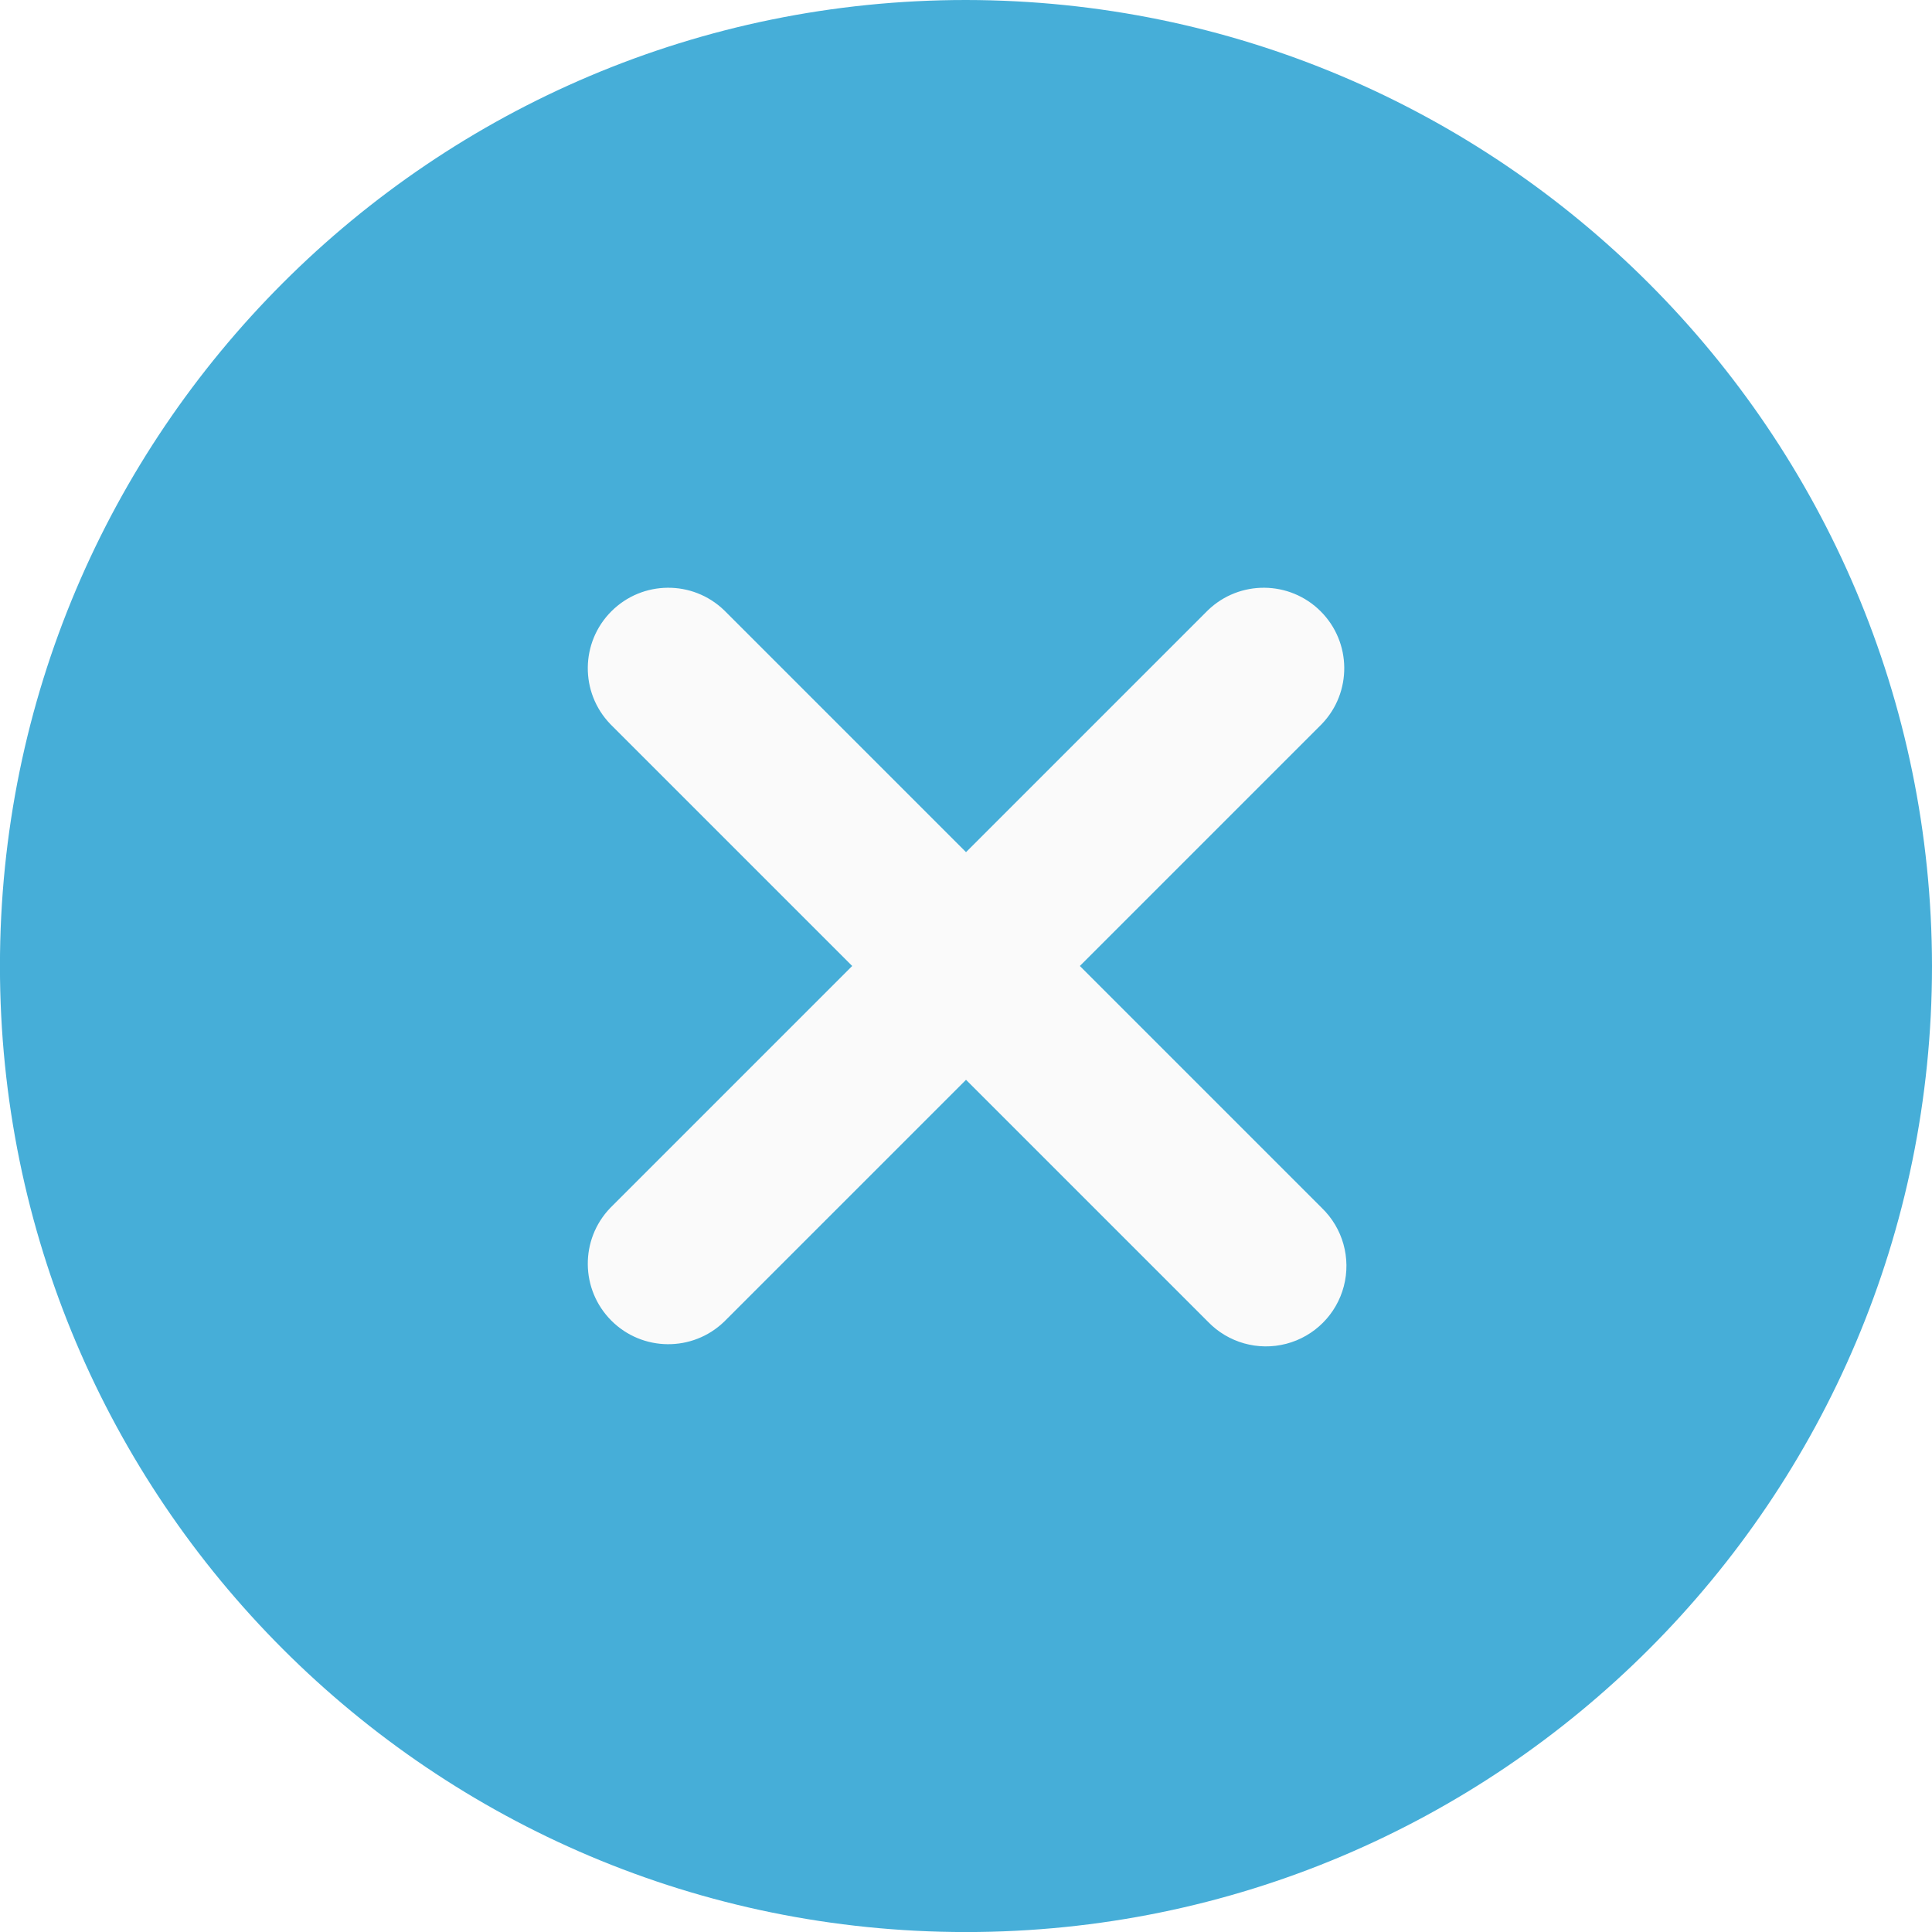
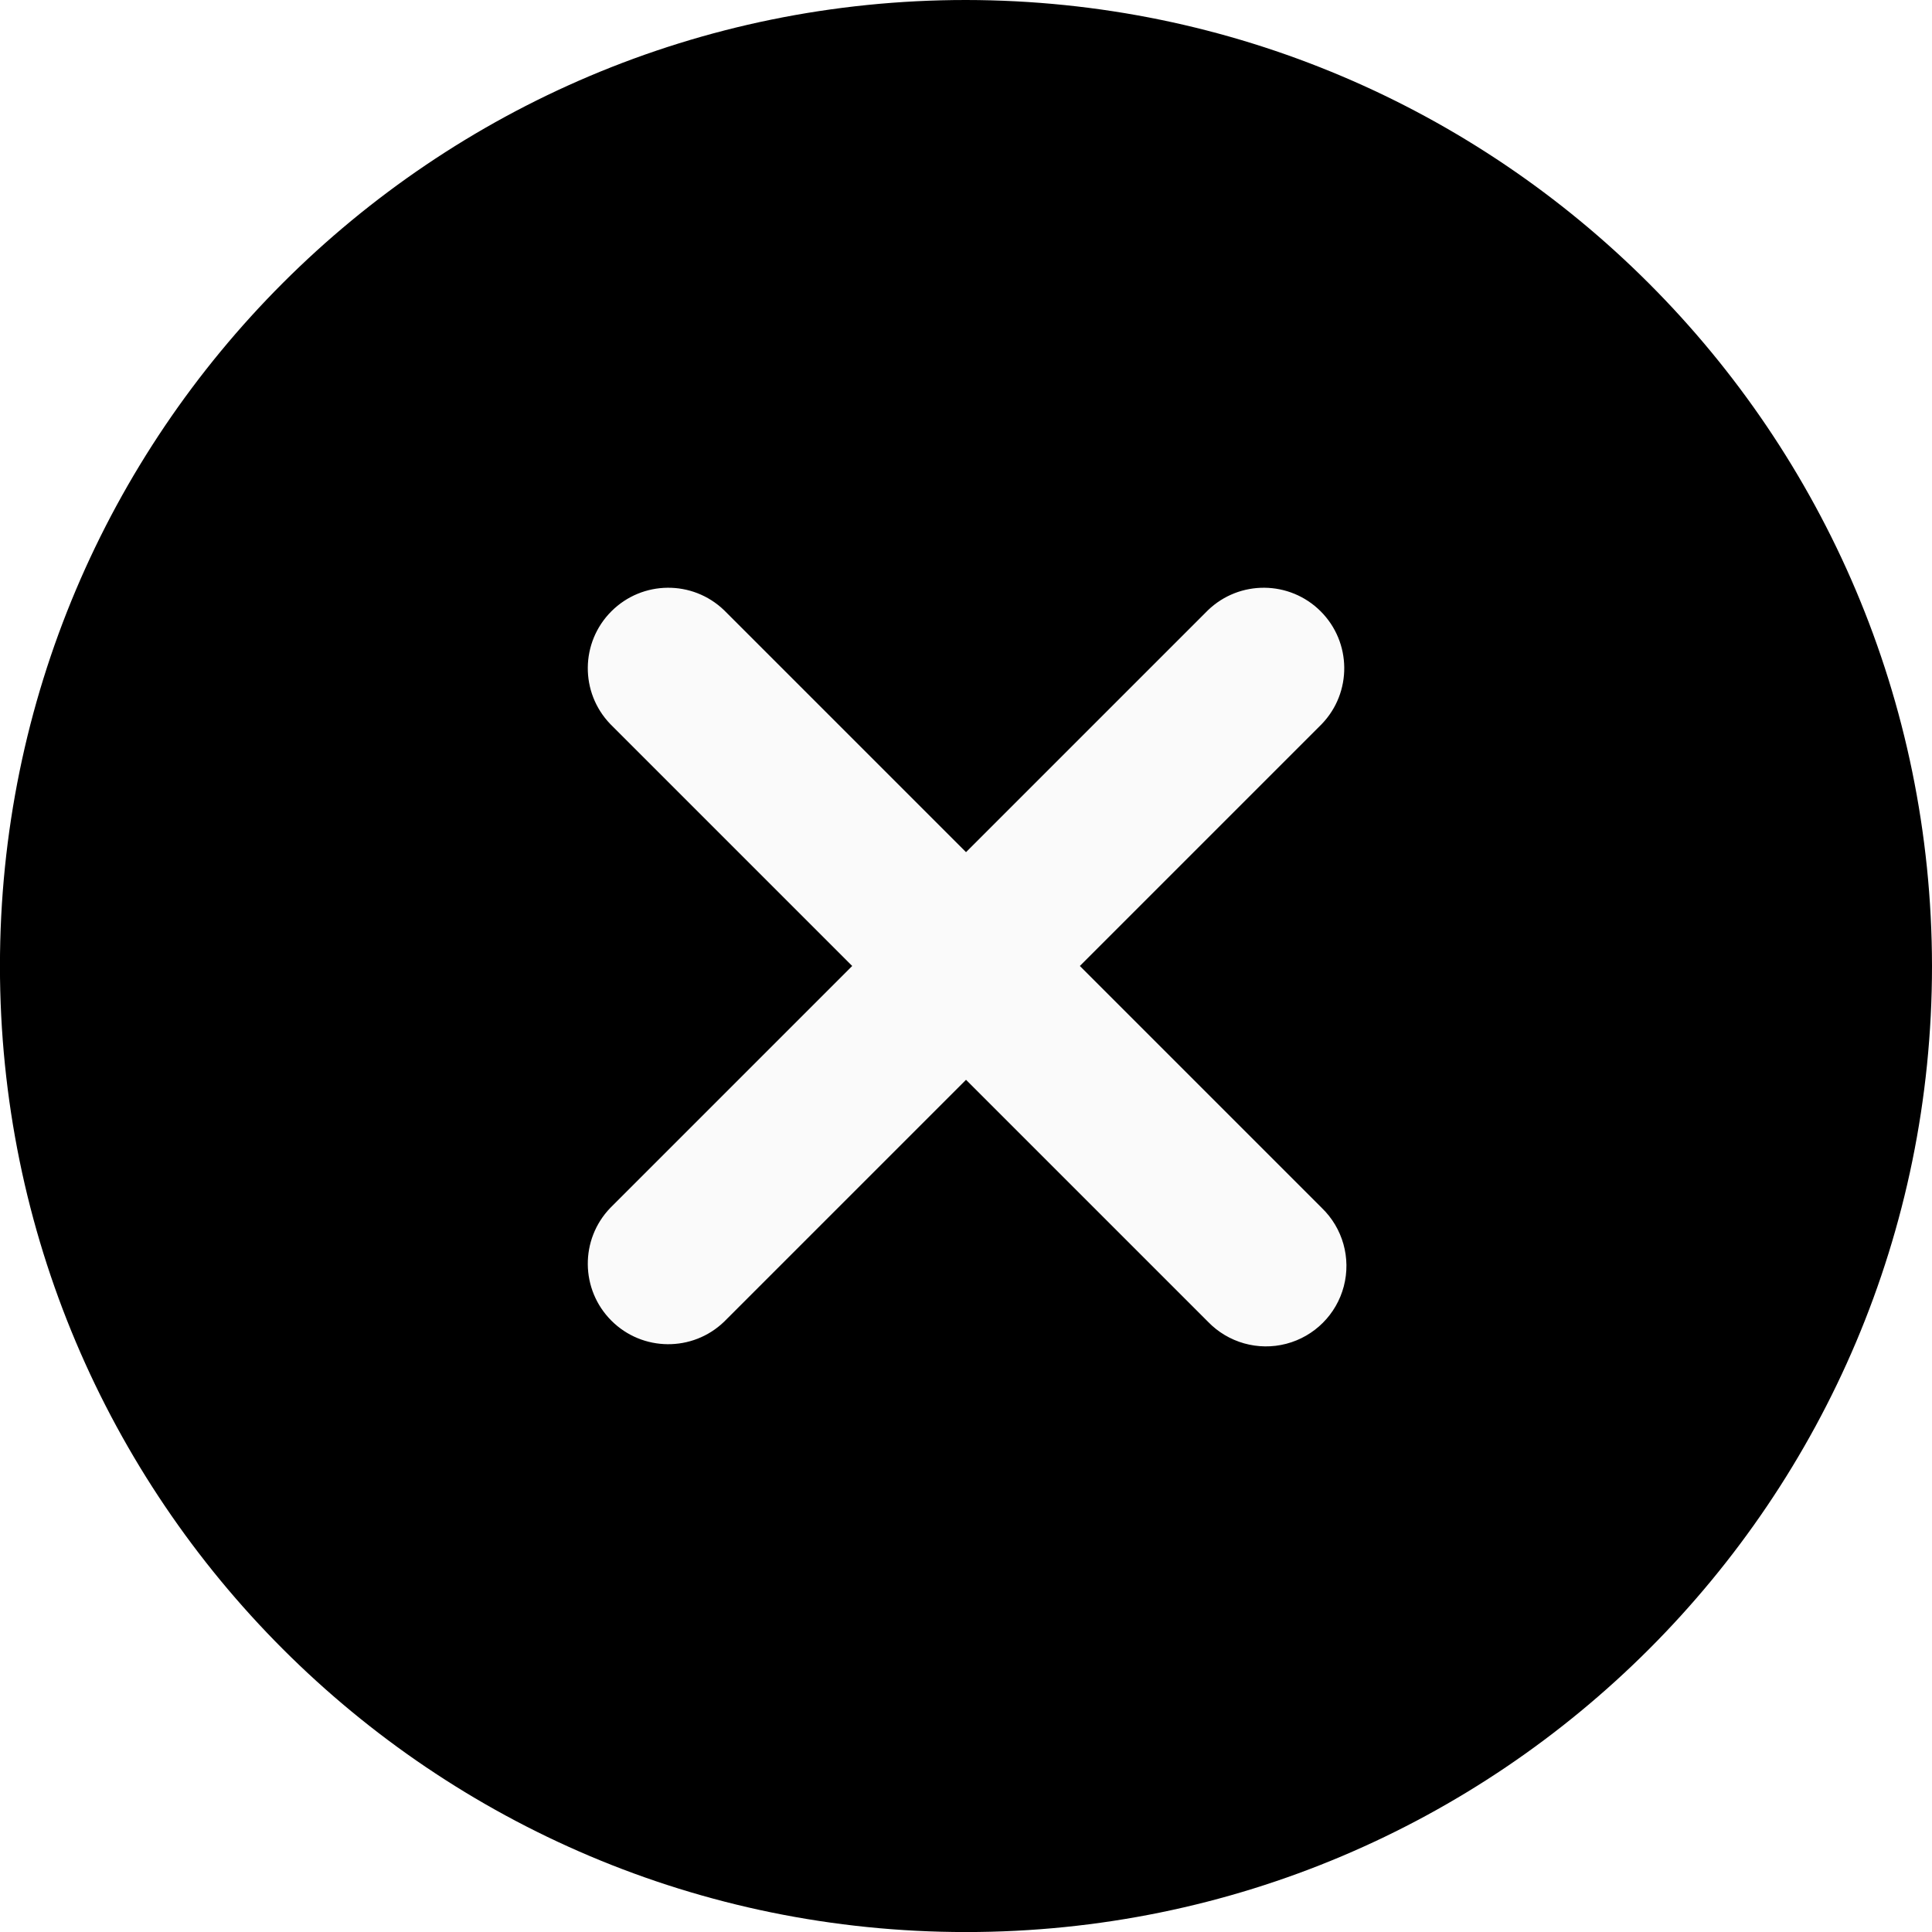
<svg xmlns="http://www.w3.org/2000/svg" id="remove" width="41.281" height="41.281" viewBox="0 0 41.281 41.281">
-   <path id="Tracé_23" data-name="Tracé 23" d="M20.641,0A20.641,20.641,0,1,0,41.281,20.641,20.663,20.663,0,0,0,20.641,0Zm0,0" fill="#46aed8" />
+   <path id="Tracé_23" data-name="Tracé 23" d="M20.641,0A20.641,20.641,0,1,0,41.281,20.641,20.663,20.663,0,0,0,20.641,0Zm0,0" fill="currentColor" />
  <path id="Tracé_24" data-name="Tracé 24" d="M171.178,168.745a1.72,1.72,0,1,1-2.432,2.432l-5.169-5.169-5.169,5.169a1.72,1.72,0,0,1-2.432-2.432l5.169-5.169-5.169-5.169a1.72,1.72,0,0,1,2.432-2.432l5.169,5.169,5.169-5.169a1.72,1.72,0,0,1,2.432,2.432l-5.169,5.169Zm0,0" transform="translate(-142.936 -142.936)" fill="#fafafa" />
</svg>
